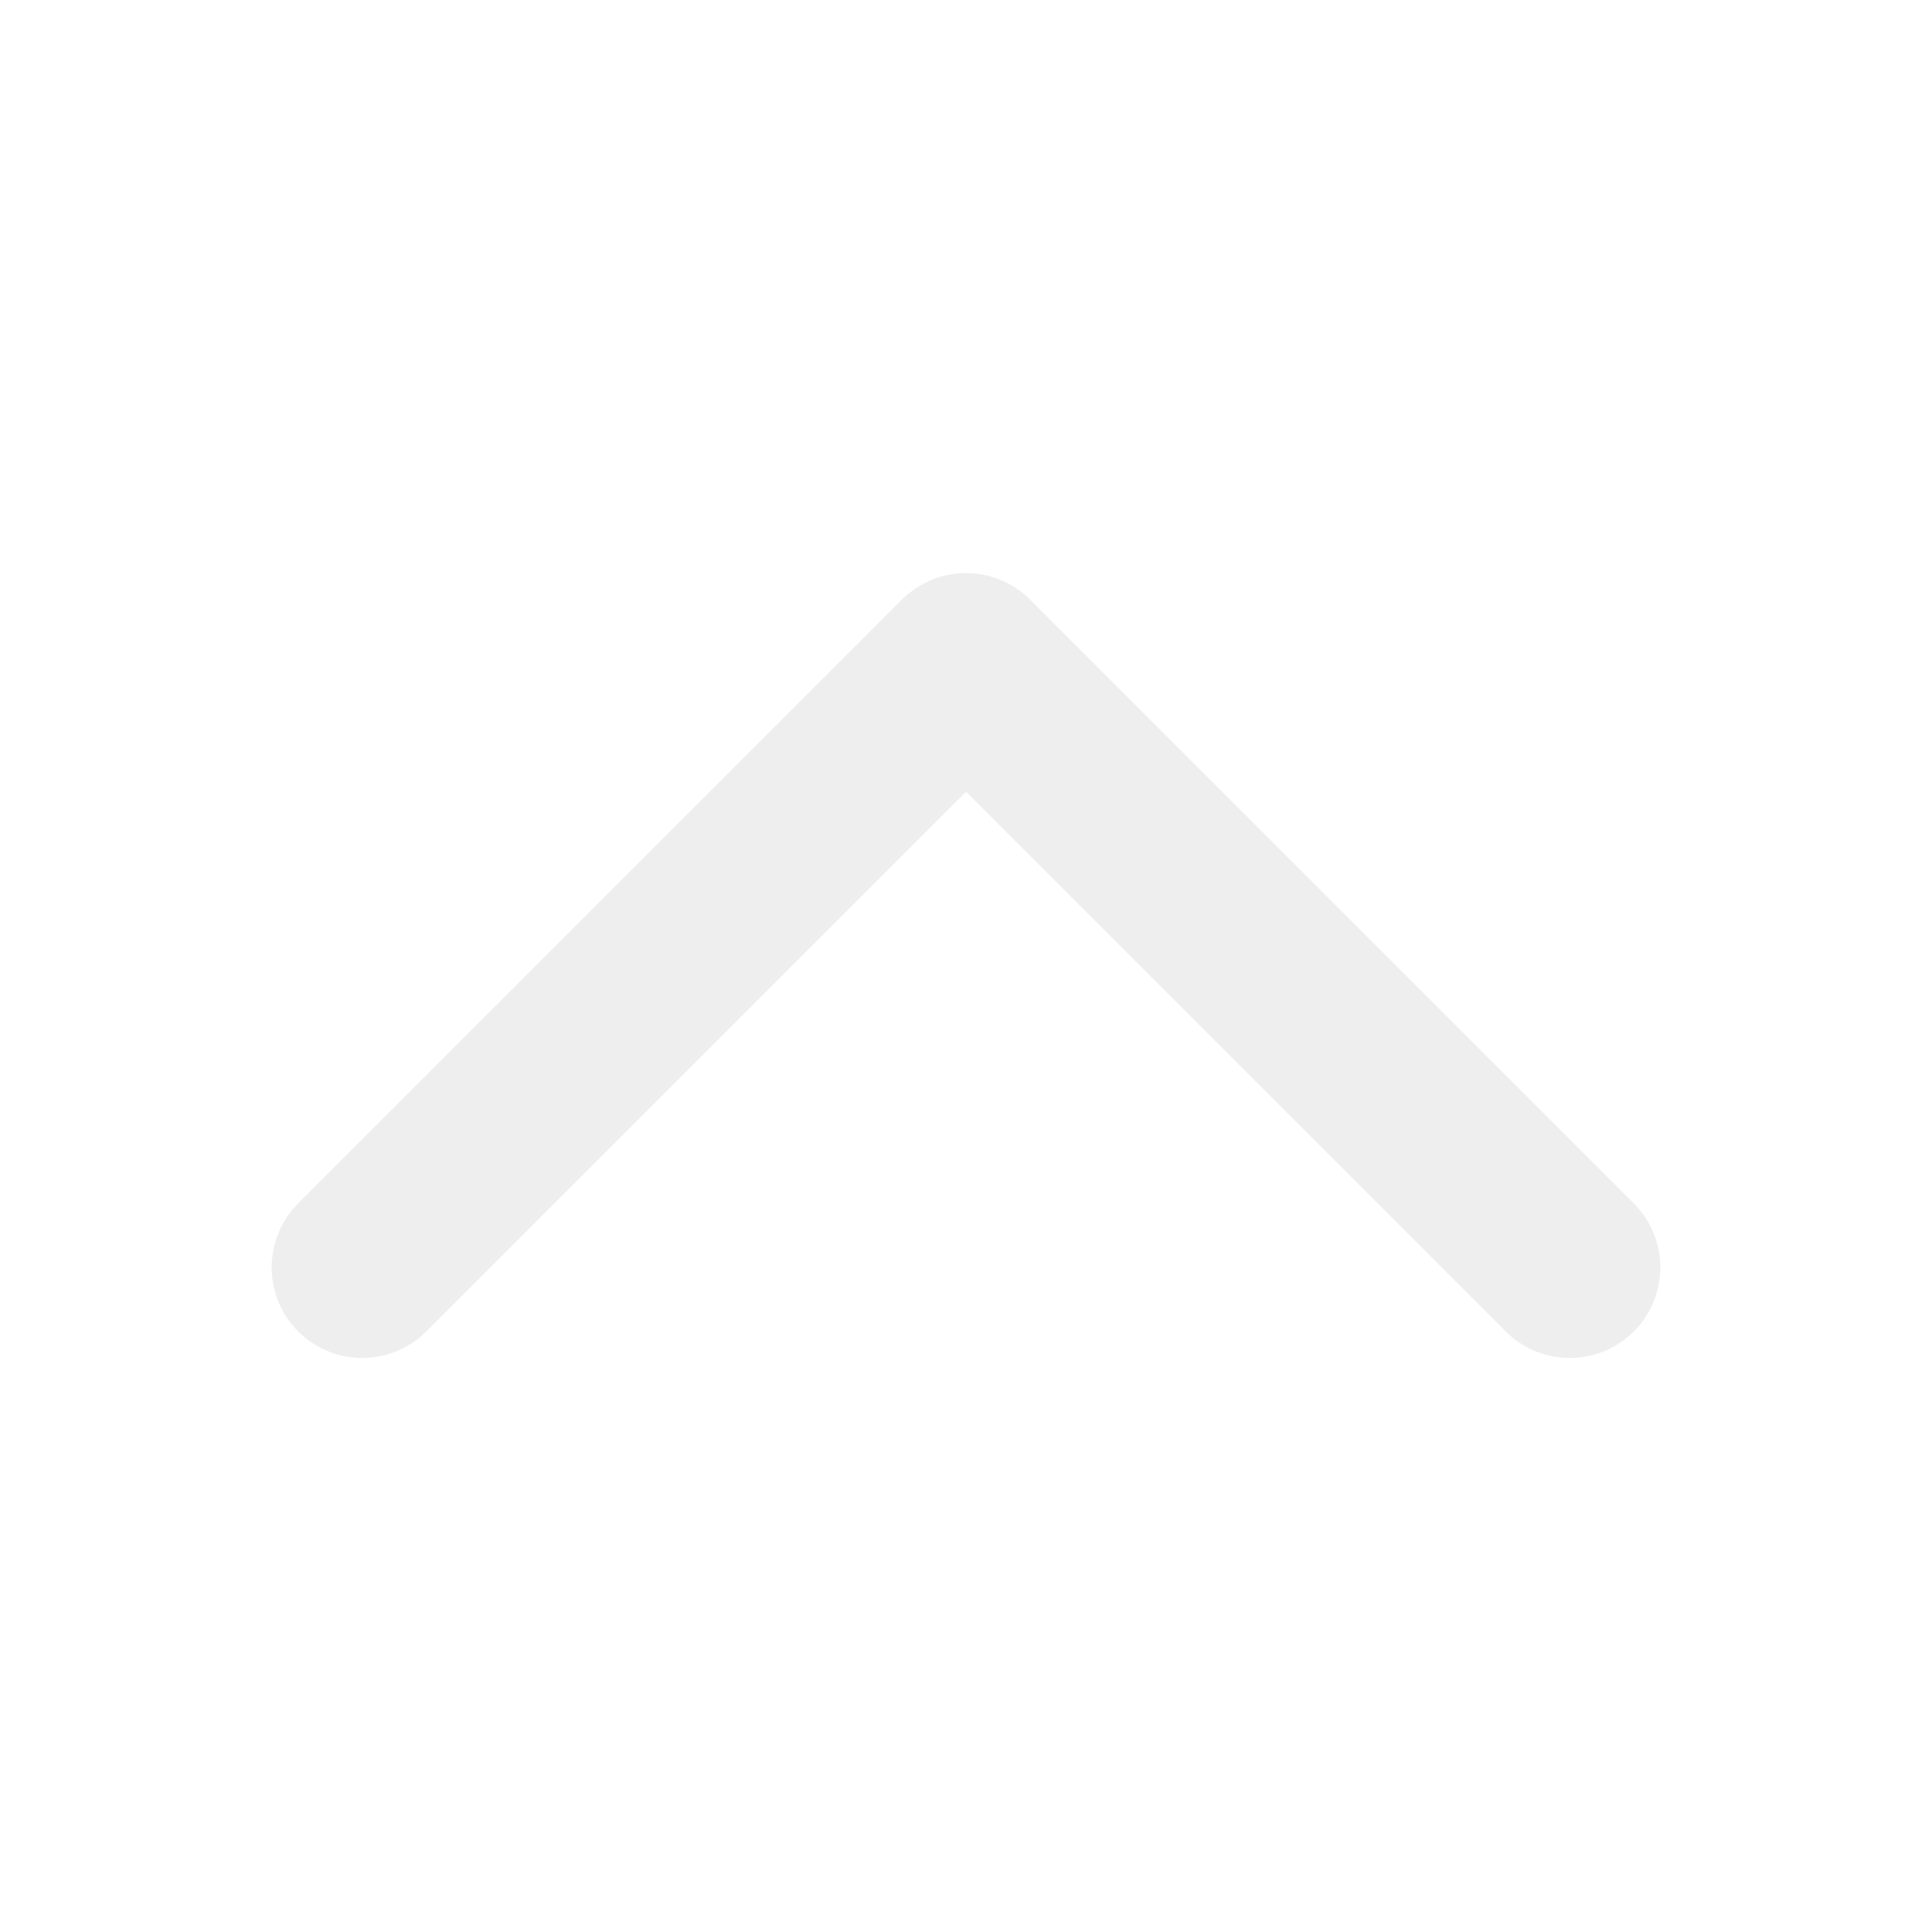
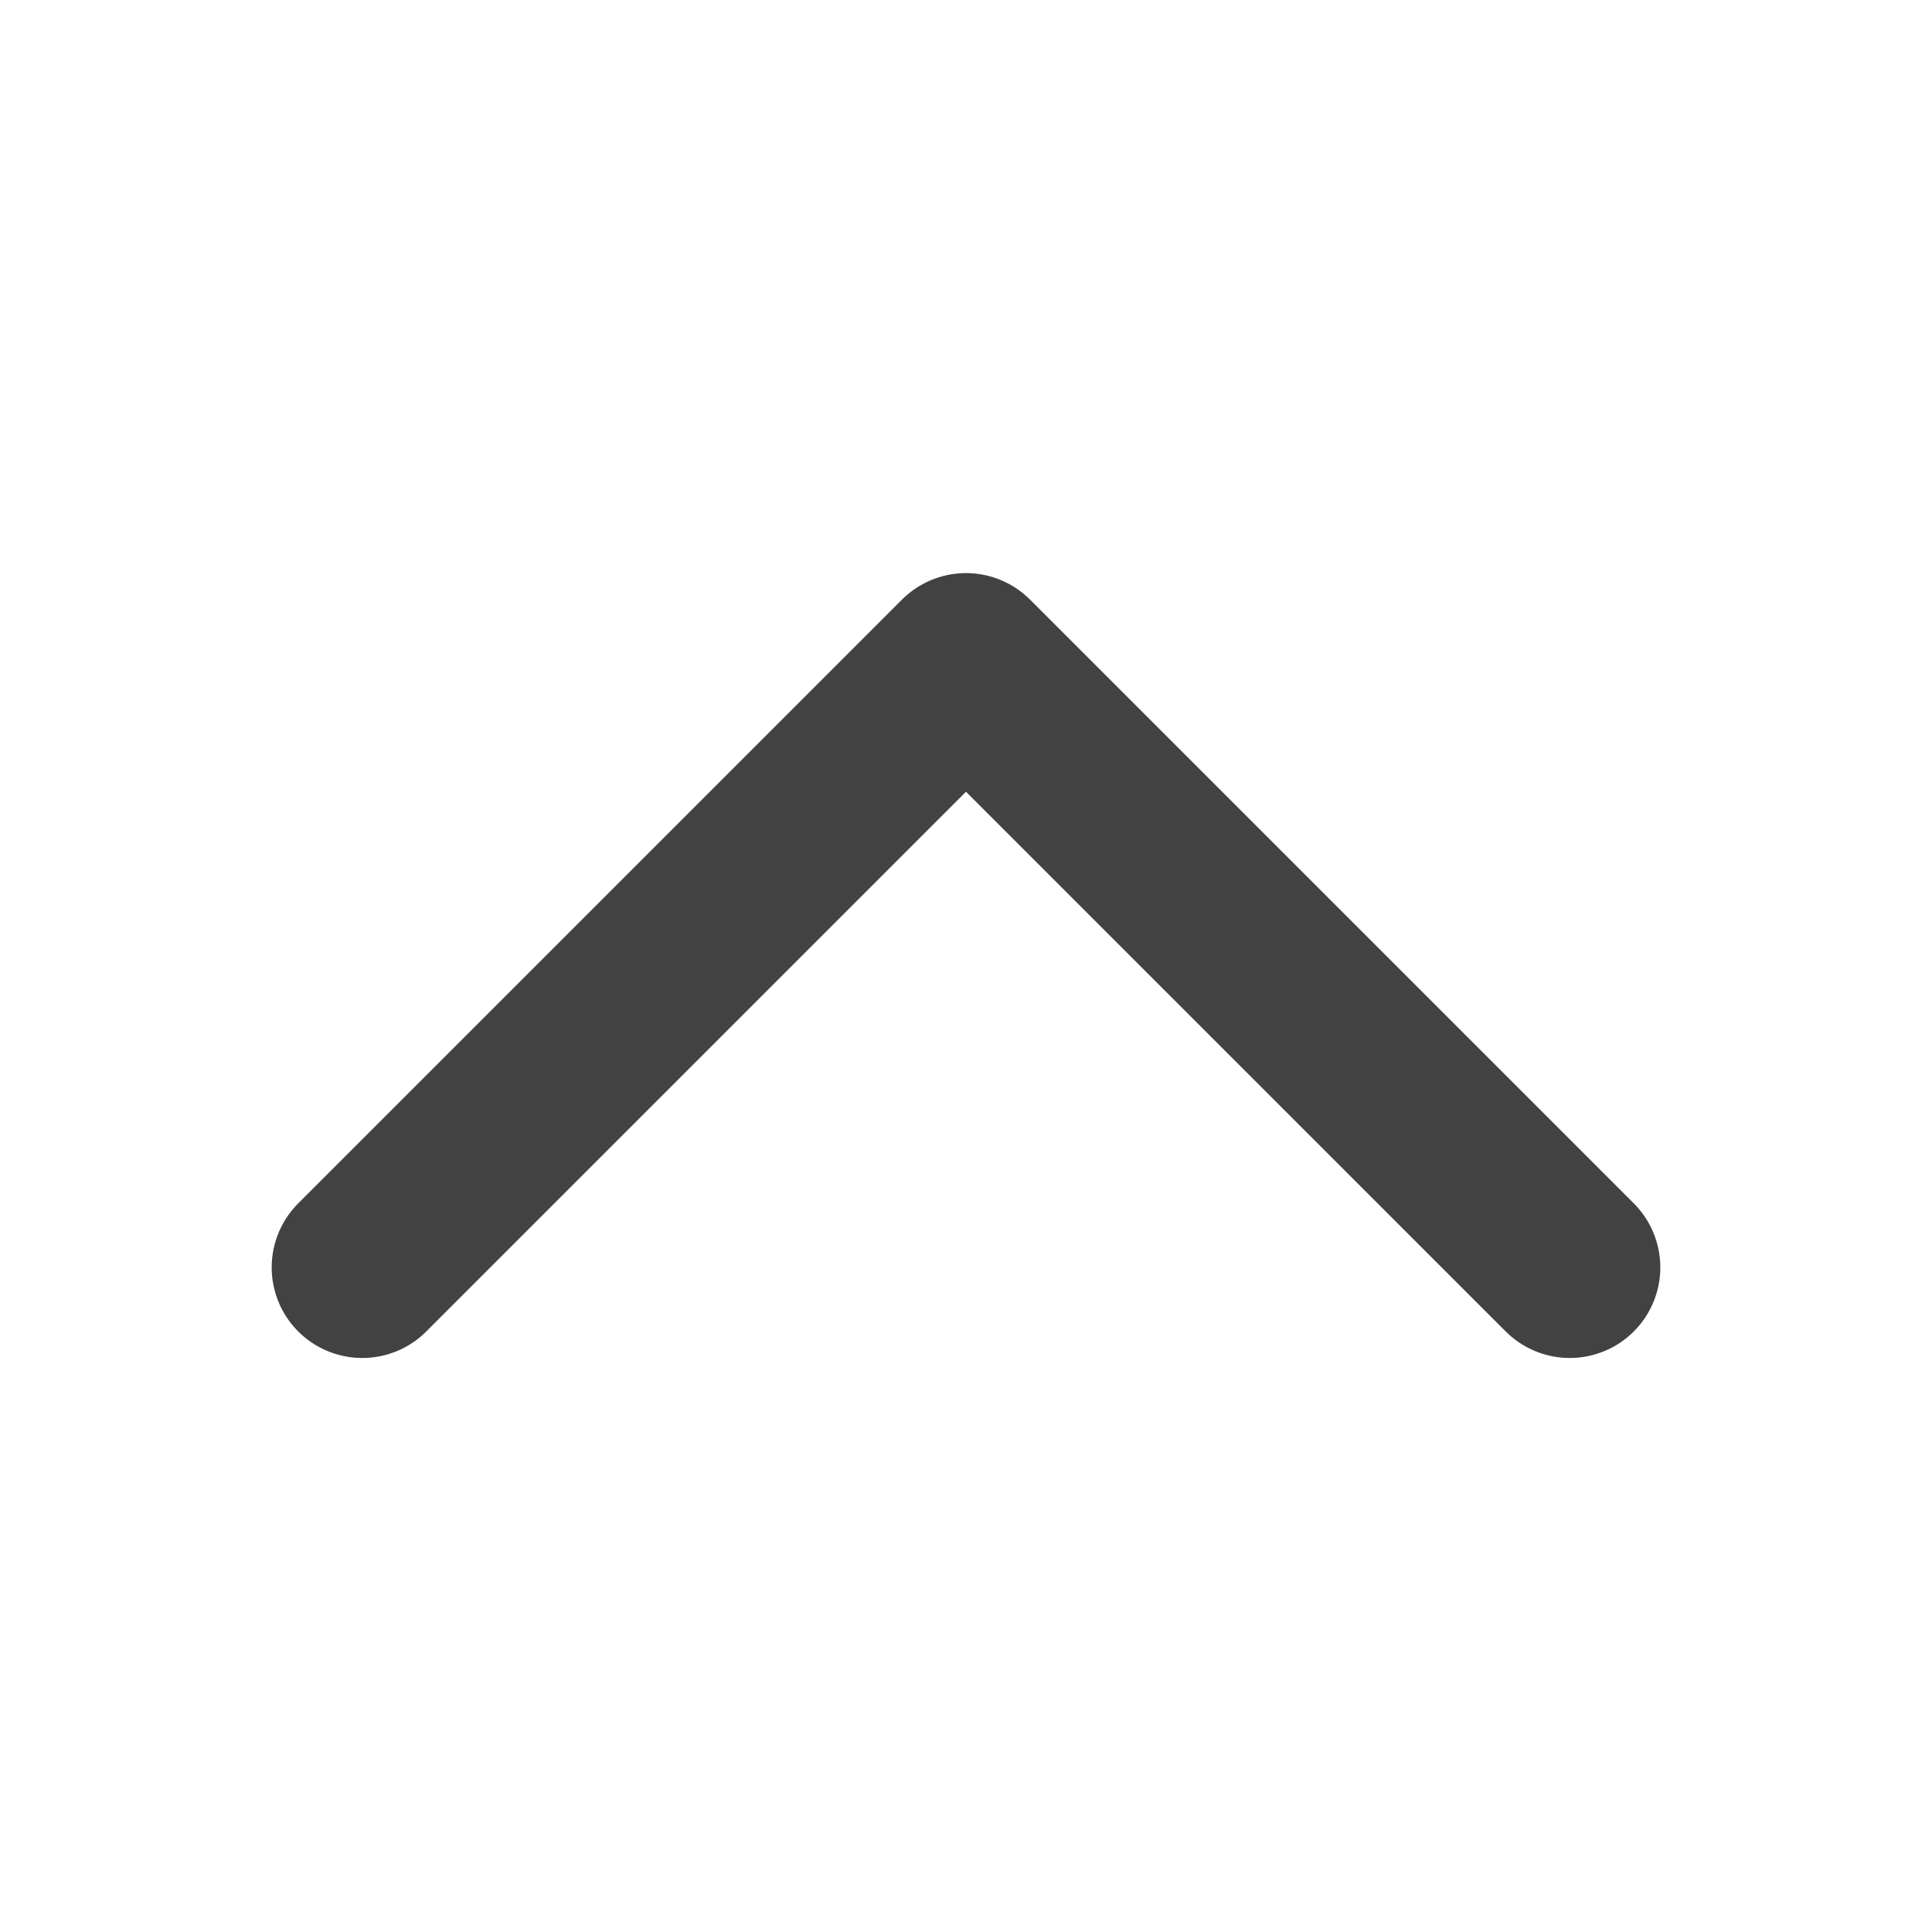
<svg xmlns="http://www.w3.org/2000/svg" id="svg8" version="1.1" viewBox="0 0 160 160" height="128mm" width="128mm">
  <defs id="defs2" />
  <g id="layer1">
-     <path id="path815" d="m 30,104.962 50,-50 L 130,104.962" style="fill:none;stroke:#eeeeee;stroke-width:15;stroke-linecap:round;stroke-linejoin:round;stroke-miterlimit:4;stroke-dasharray:none;stroke-opacity:1;paint-order:normal" />
+     <path id="path815" d="m 30,104.962 50,-50 L 130,104.962" style="fill:none;stroke:#424242;stroke-width:15;stroke-linecap:round;stroke-linejoin:round;stroke-miterlimit:4;stroke-dasharray:none;stroke-opacity:1;paint-order:normal" />
  </g>
</svg>
